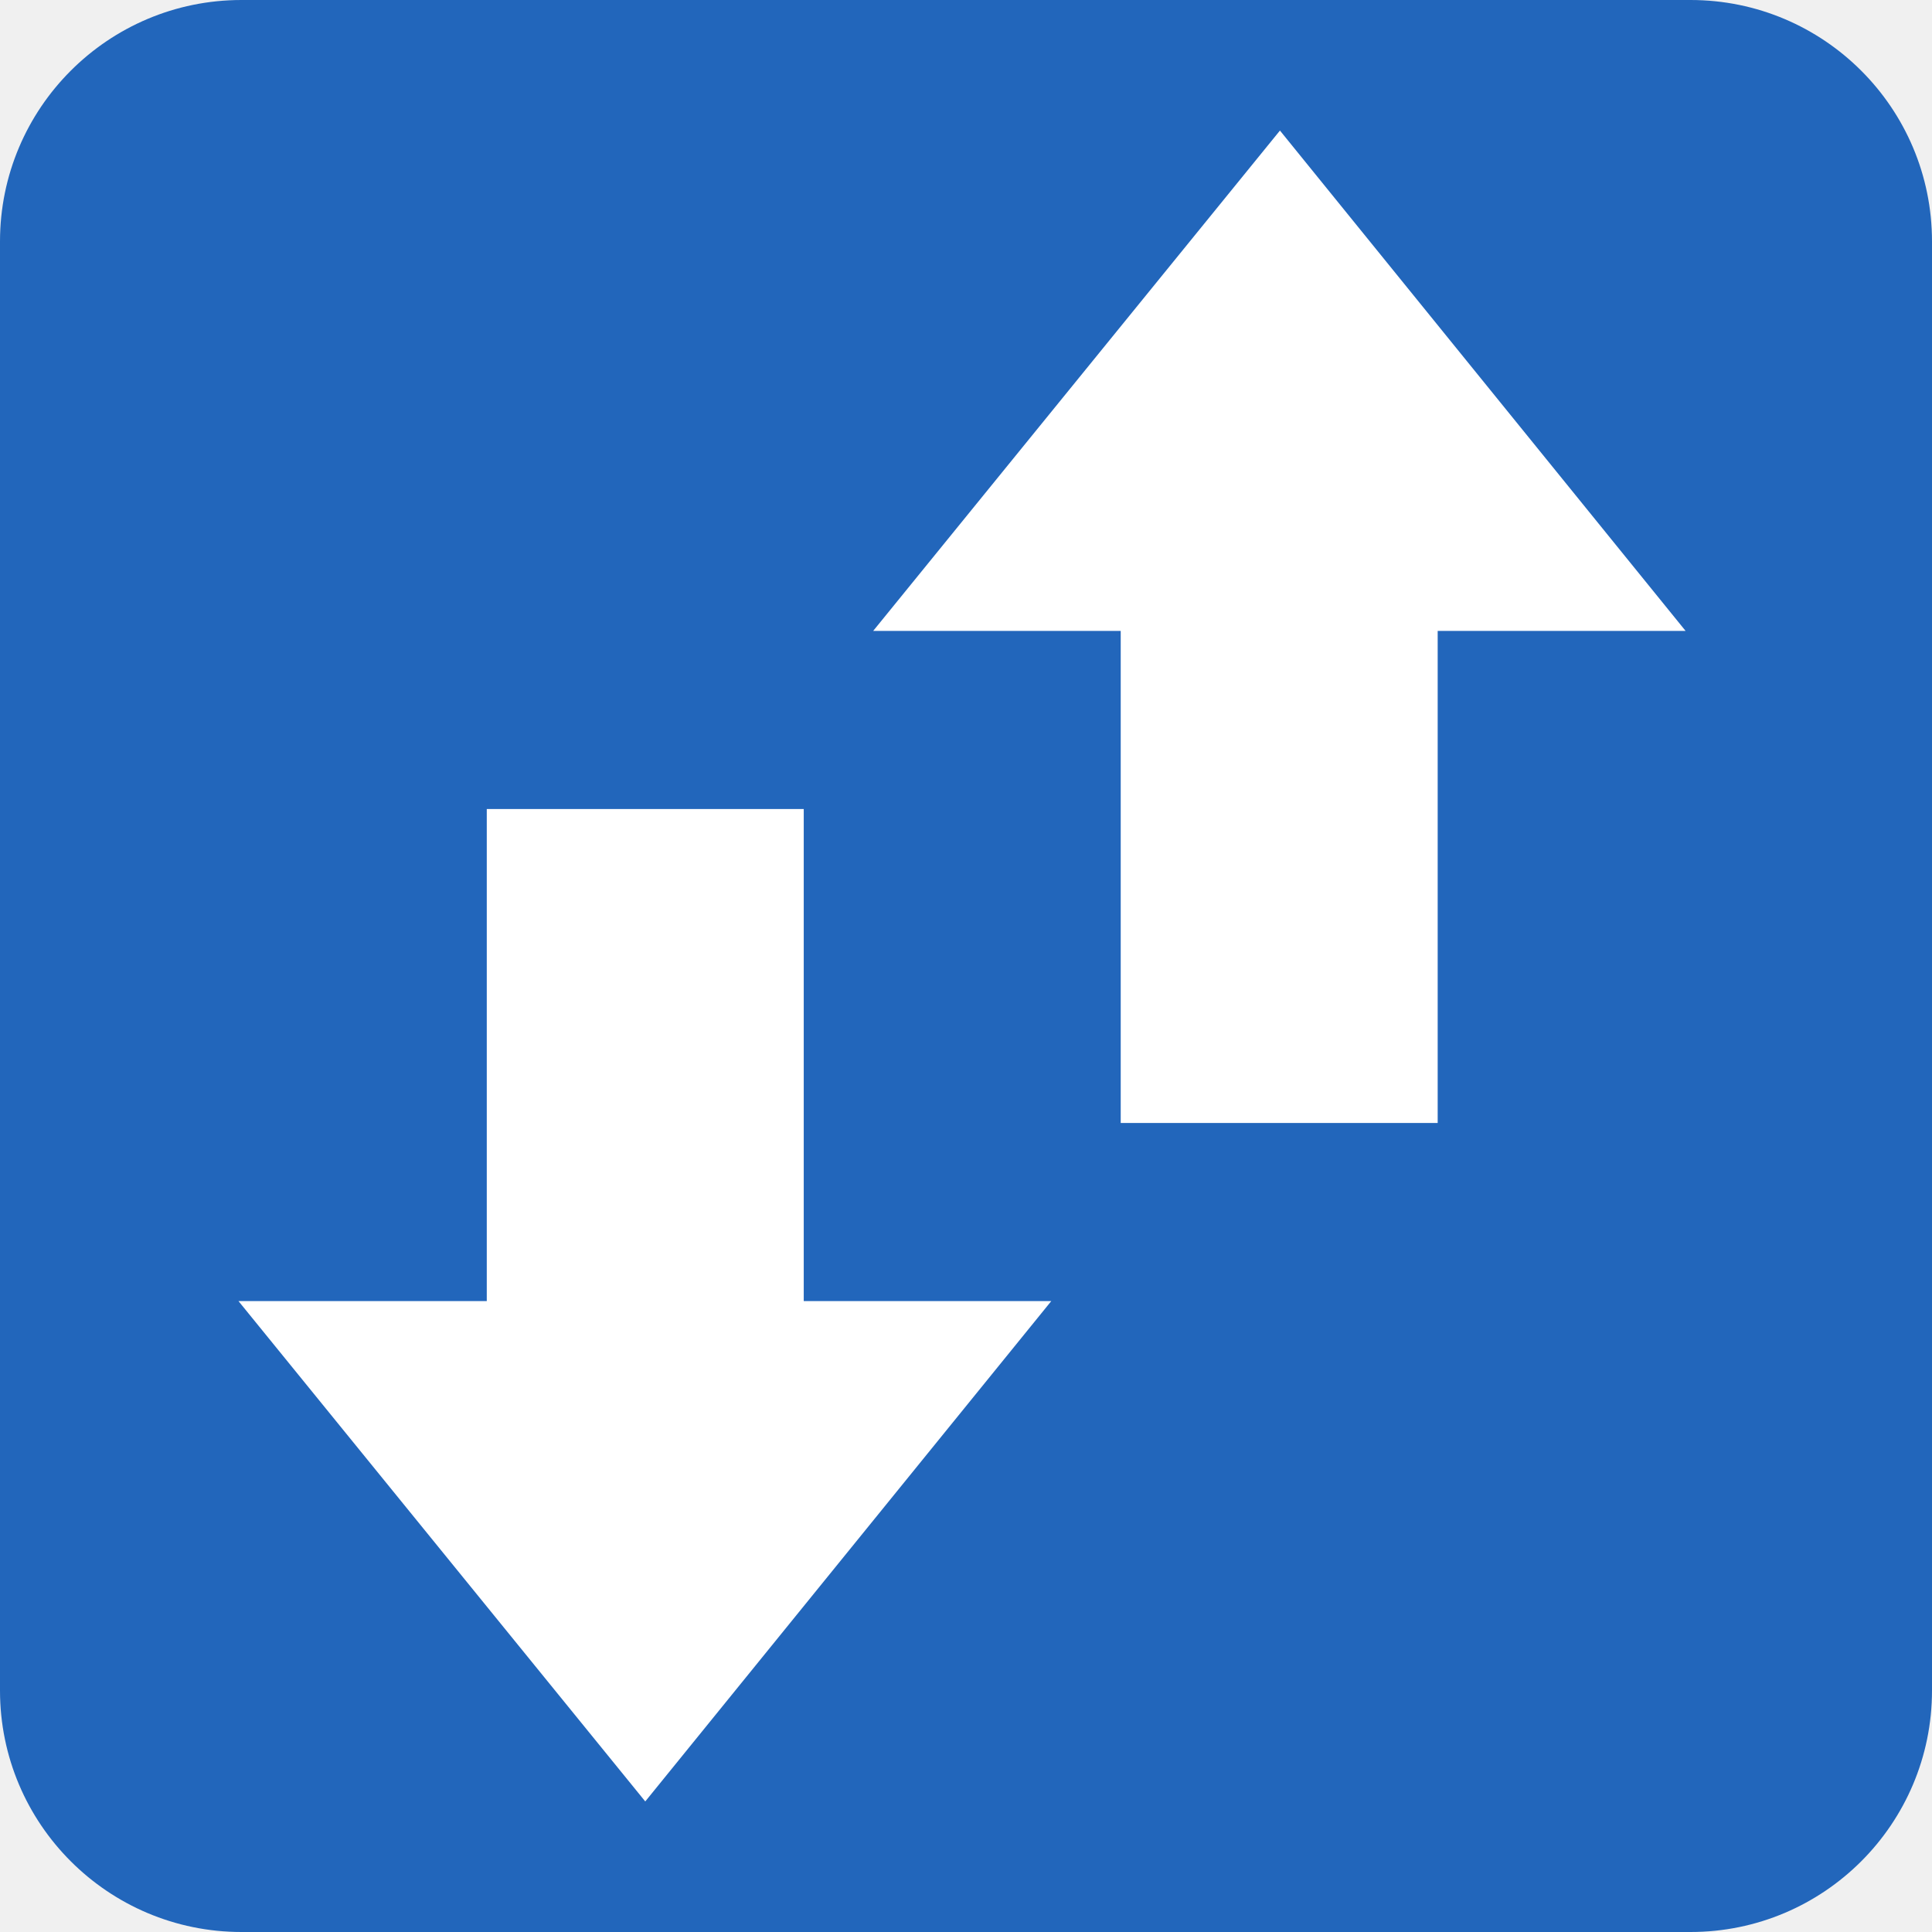
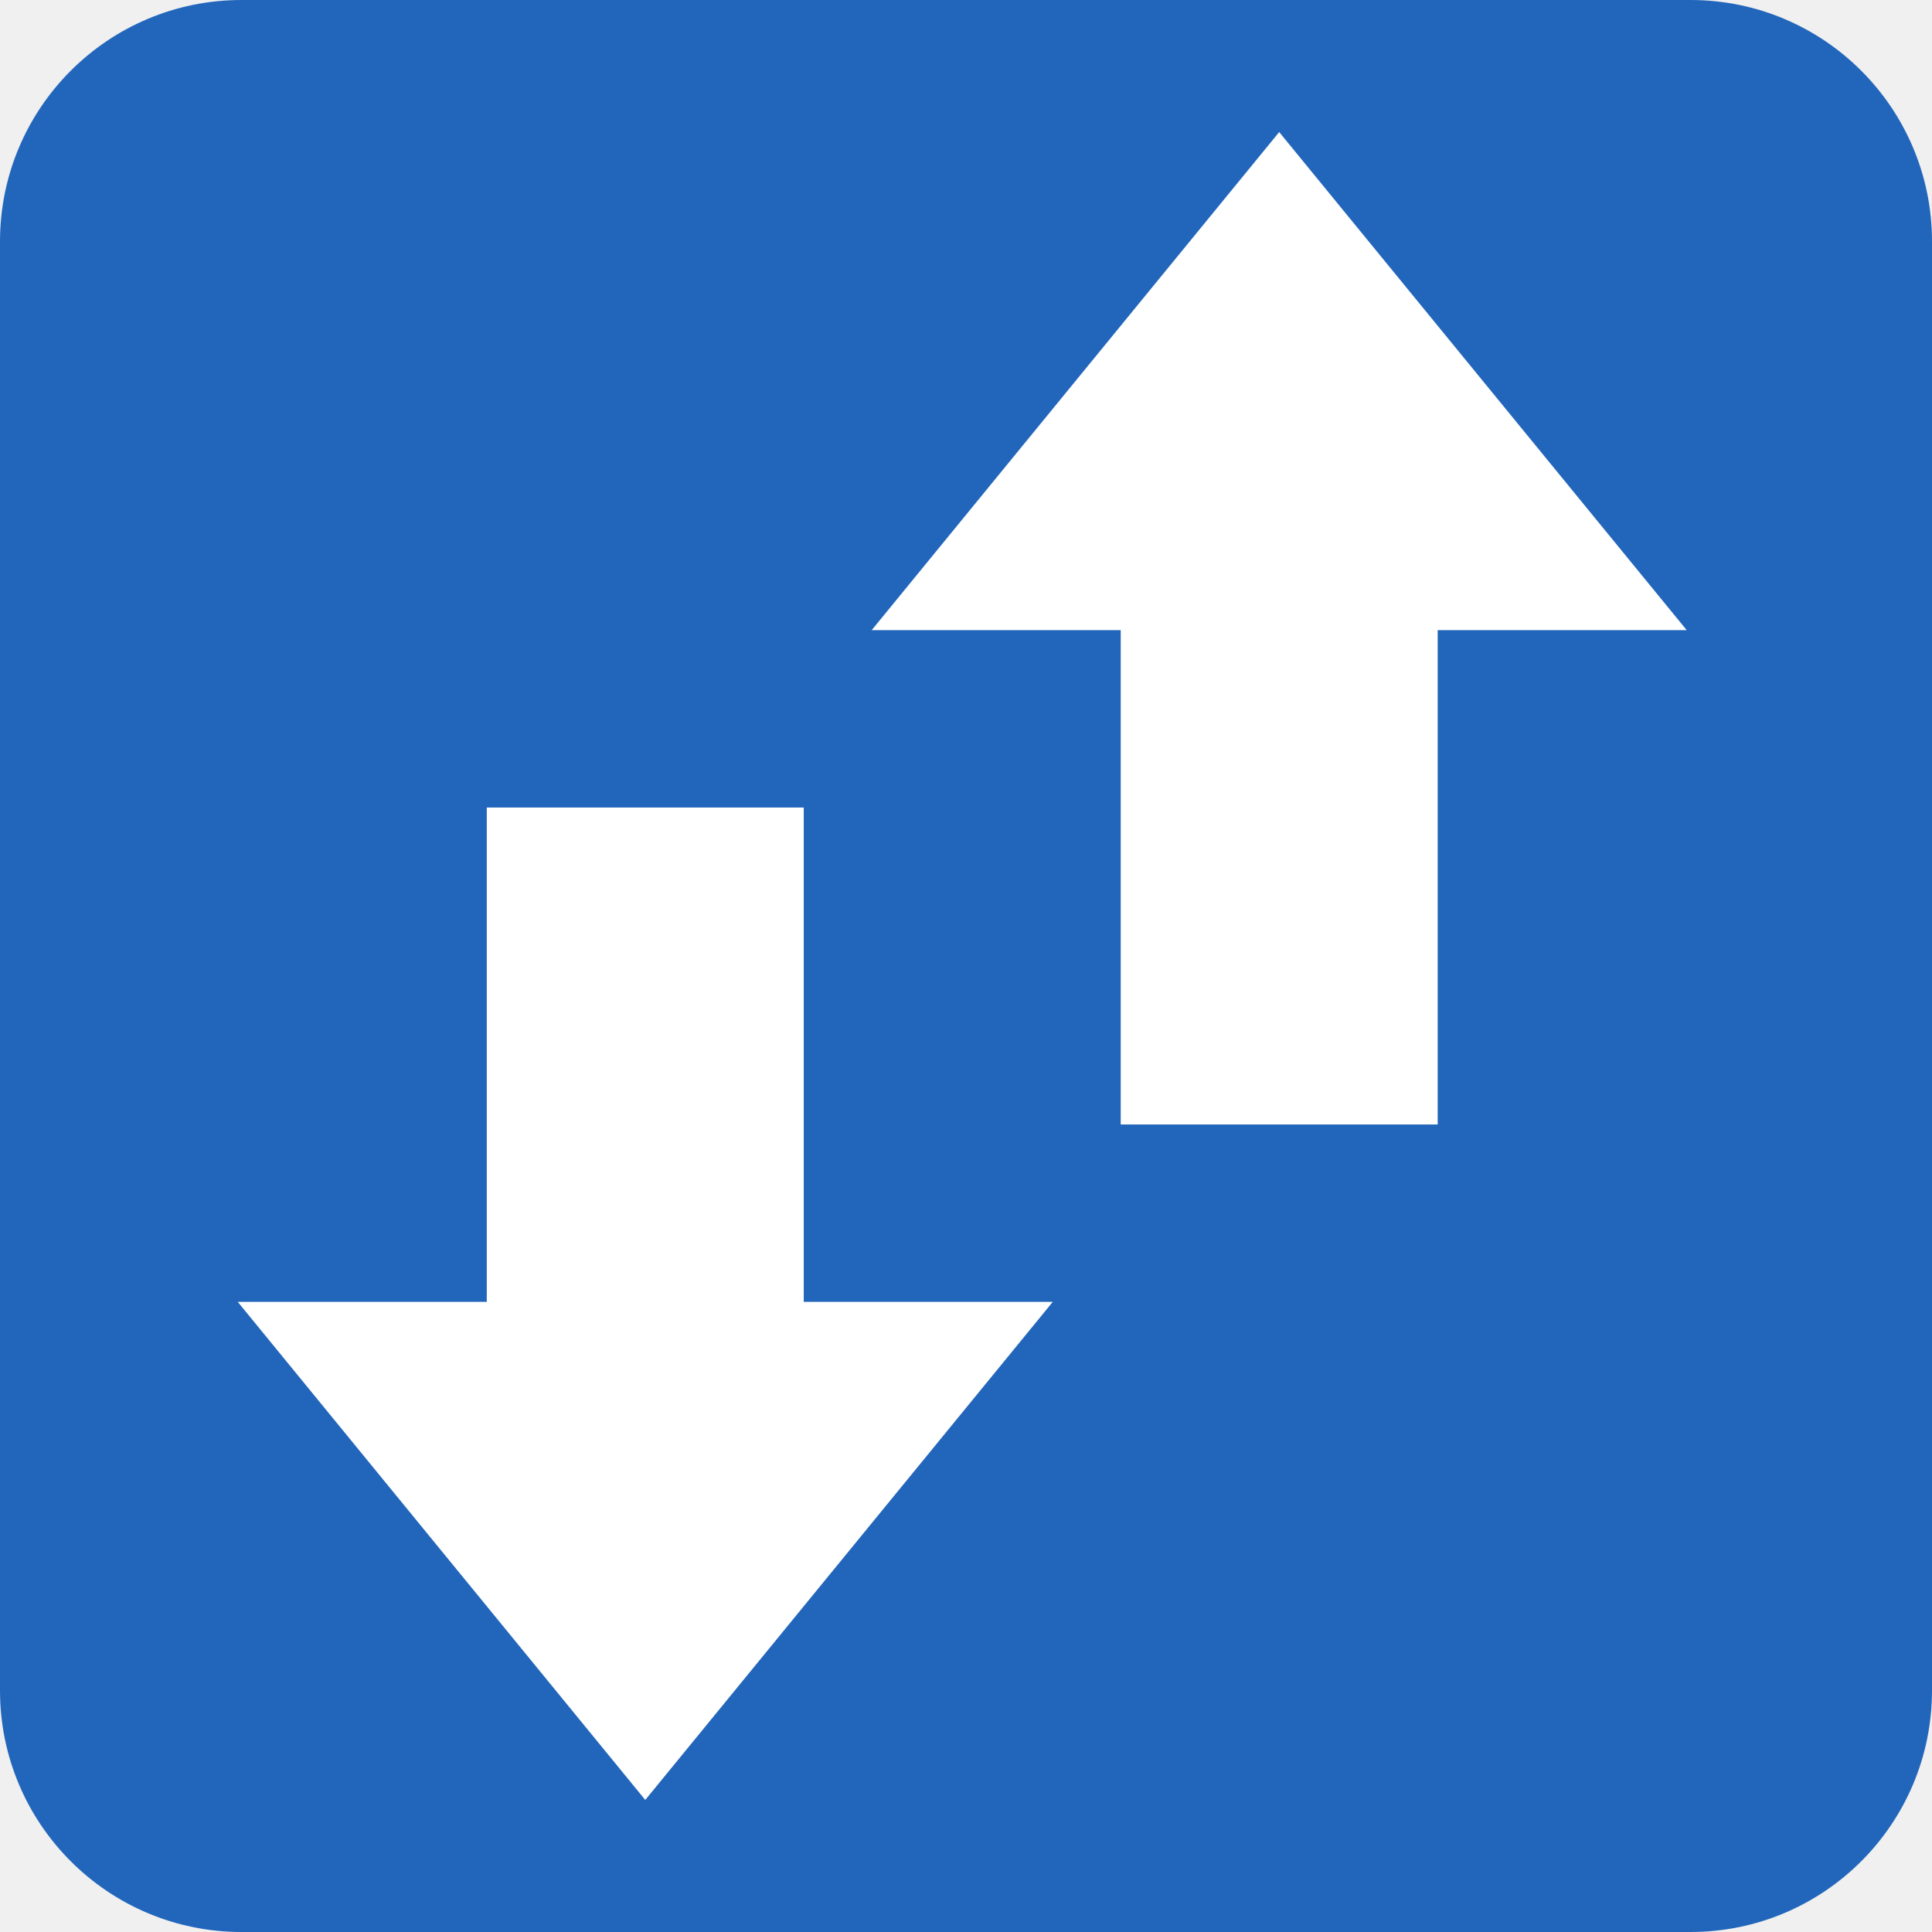
<svg xmlns="http://www.w3.org/2000/svg" width="512" height="512" viewBox="0 0 512 512">
  <rect width="512" height="512" fill="#26b" rx="64" ry="64" />
-   <path fill="#fff" d="M381 297.6h-84V167.2h-65.6L339.2 34.6l107.5 132.6H381zm-168-83.2h-84v130.4H63.2L171 477.4l107.6-132.6H213z" />
+   <path fill="#fff" d="M381 298h-84V167h-66L339 35l108 132h-66zm-168-84h-84v131H63l108 132 108-132h-66z" />
</svg>
